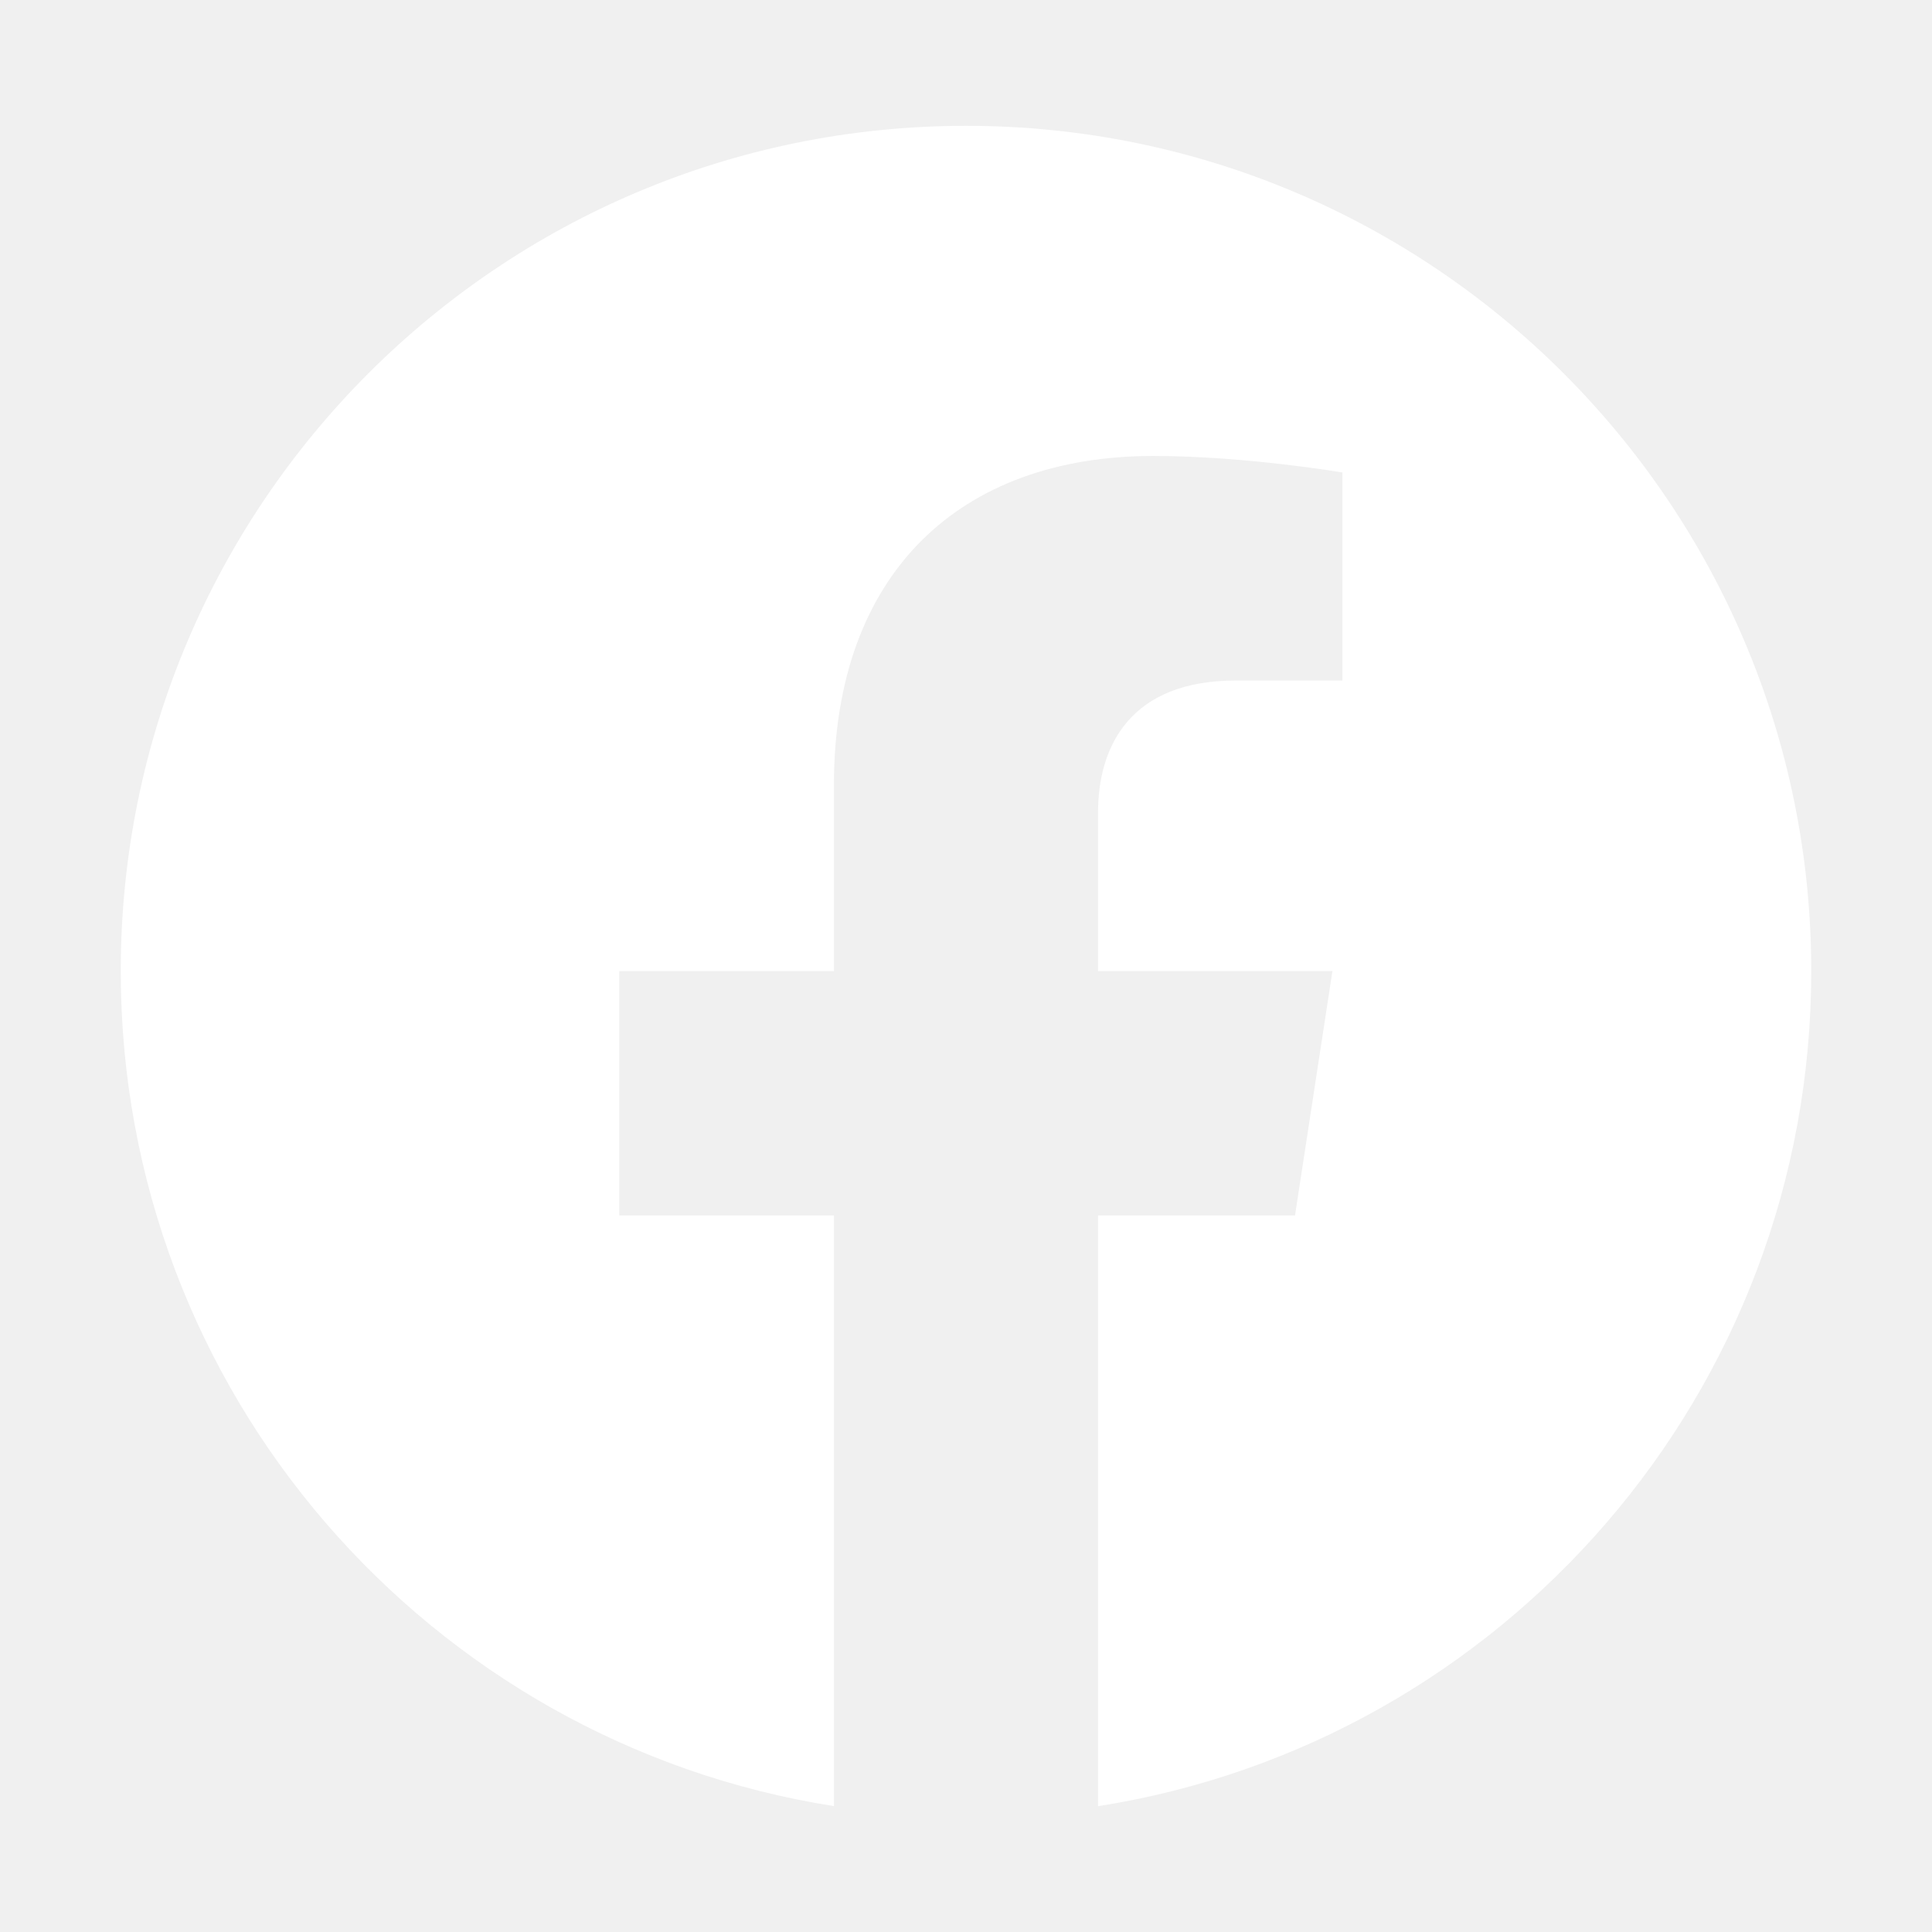
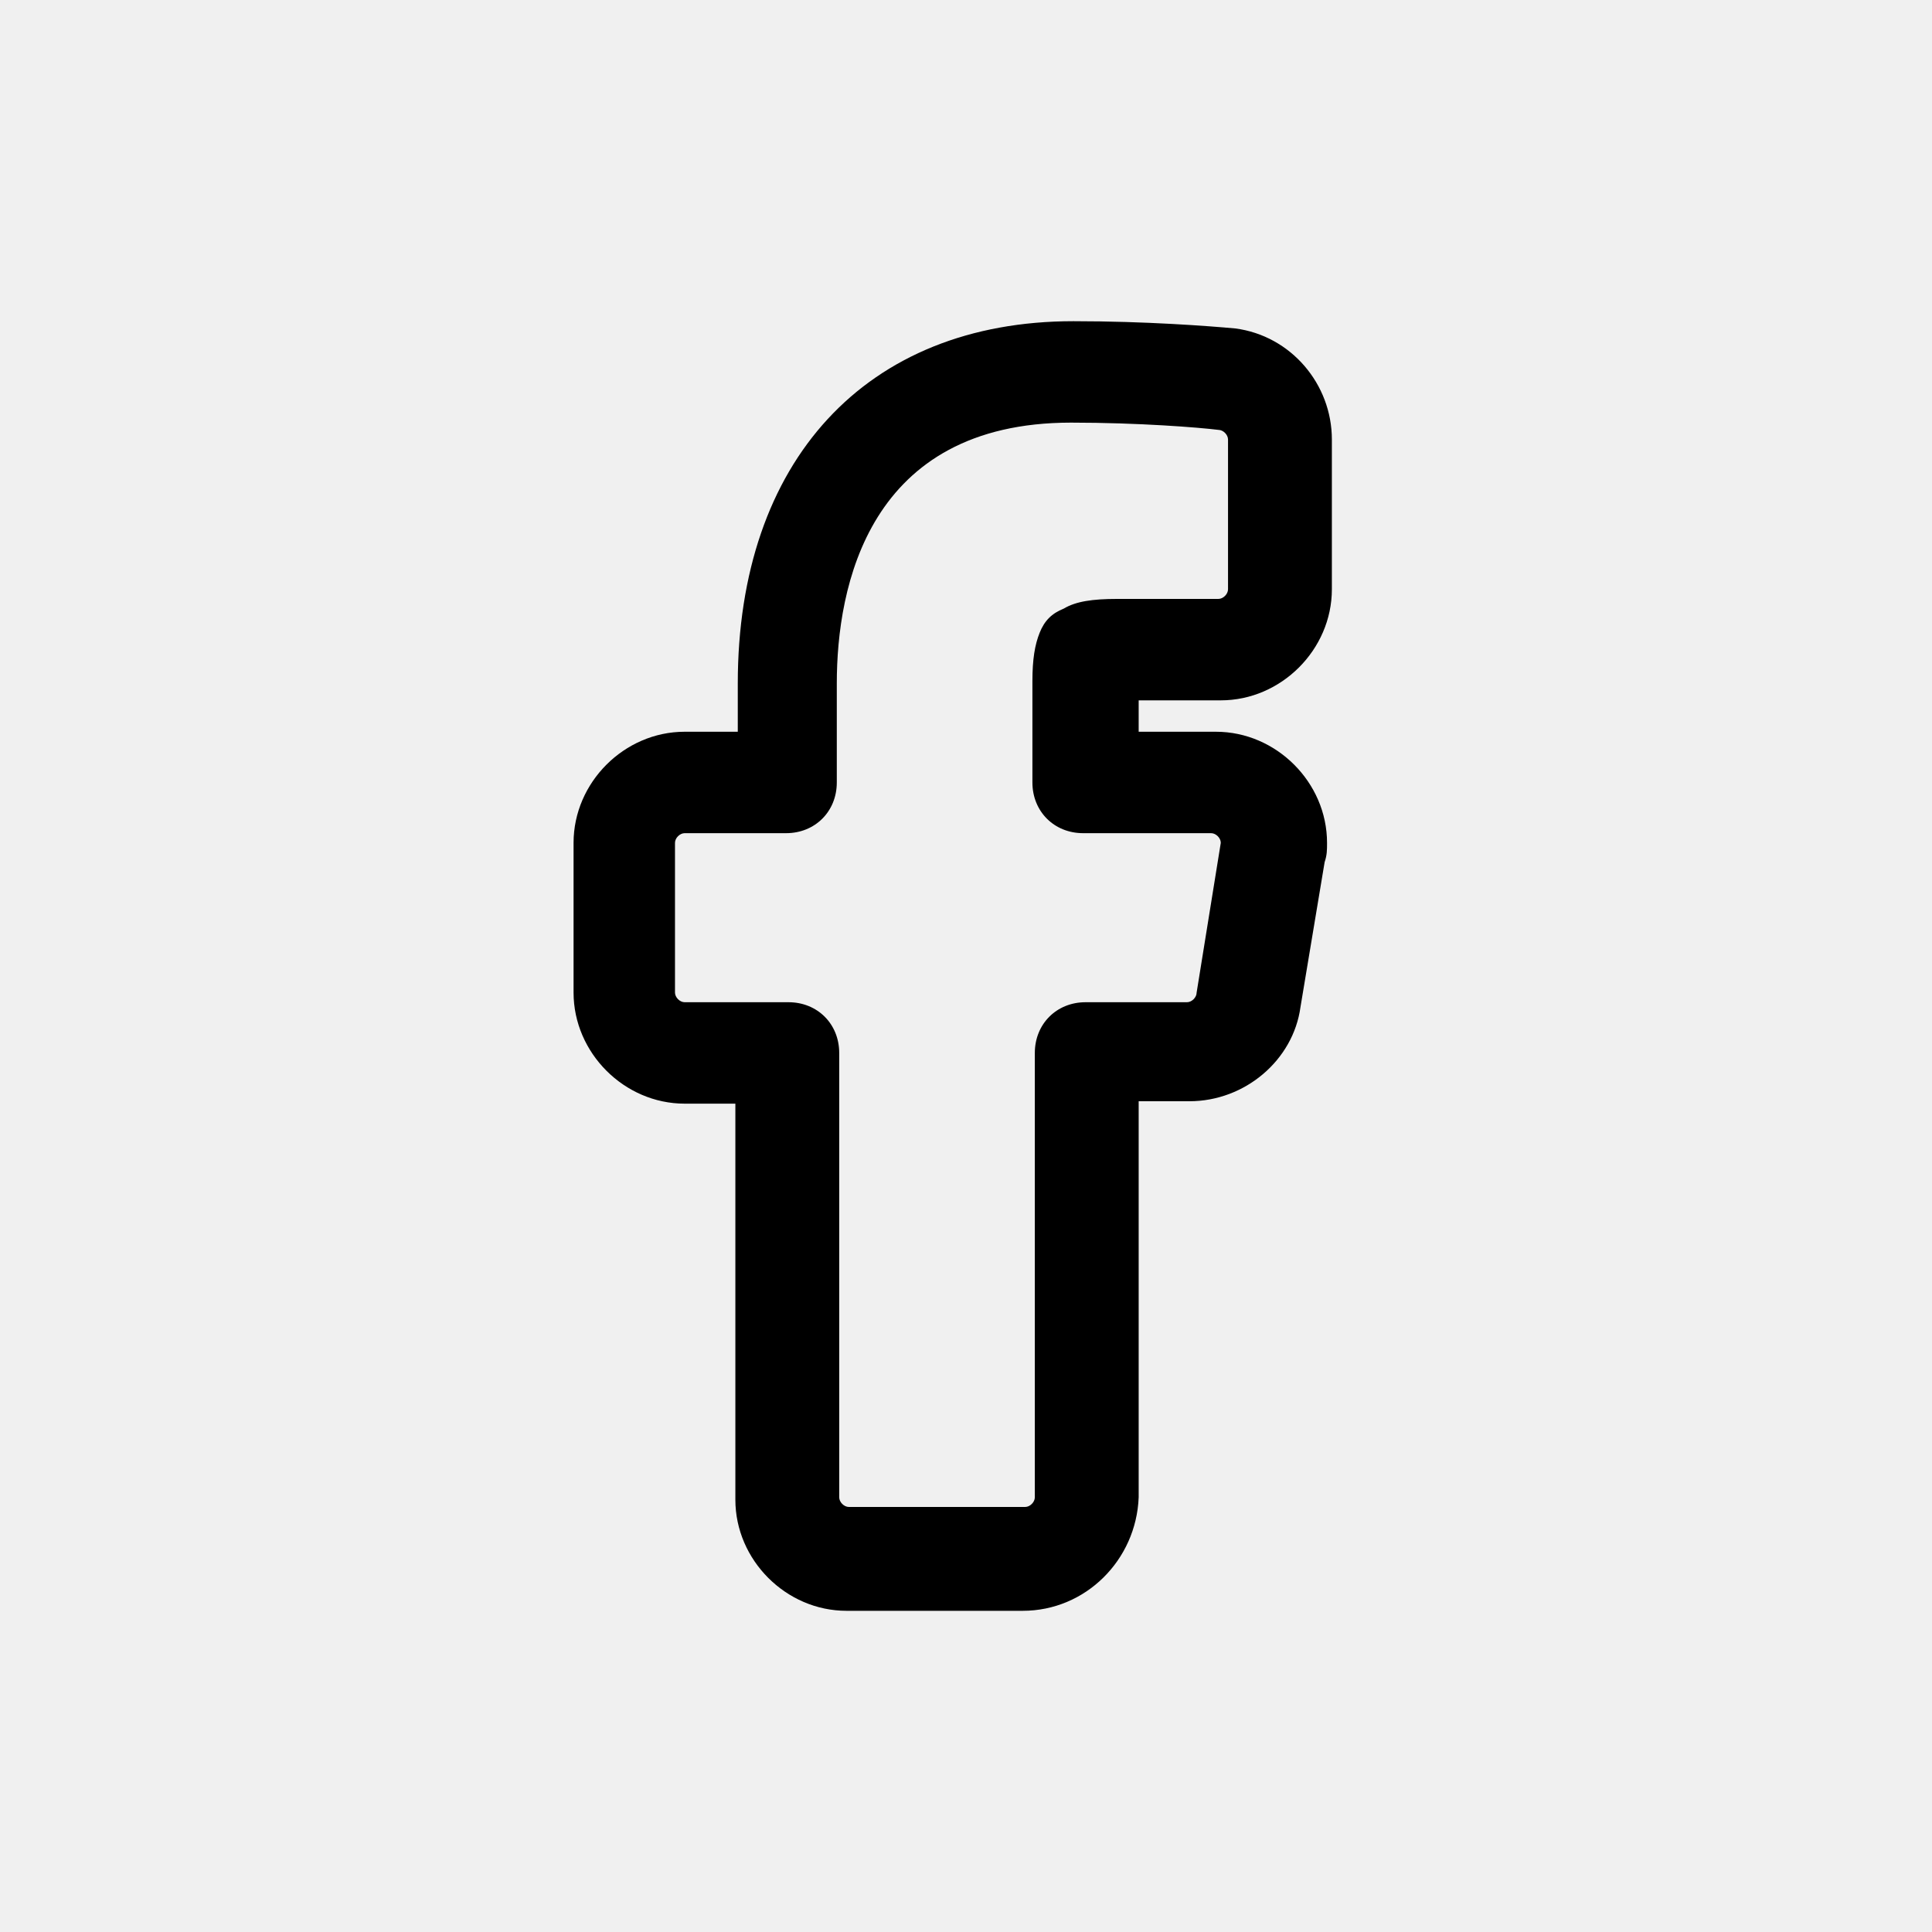
- <svg xmlns="http://www.w3.org/2000/svg" class="ionicon" viewBox="0 0 512 512" version="1.1" id="svg1">
-   <defs id="defs1" />
-   <path d="M 480,257.345 C 480,133.645 379.7,33.345 256,33.345 132.3,33.345 32,133.645 32,257.345 c 0,111.8 81.9,204.47 189,221.29 v -156.52 h -56.89 v -64.77 H 221 v -49.35 c 0,-56.13 33.45,-87.16 84.61,-87.16 24.51,0 50.15,4.38 50.15,4.38 v 55.13 H 327.5 c -27.81,0 -36.51,17.26 -36.51,35 v 42 h 62.12 l -9.92,64.77 H 291 v 156.54 c 107.1,-16.81 189,-109.48 189,-221.31 z" fill-rule="evenodd" id="path1" style="fill:#ffffff" />
+ <svg xmlns="http://www.w3.org/2000/svg" fill="#000000" width="800px" height="800px" viewBox="-9.5 0 32 32" version="1.1">
+   <path d="M7.44 26.68h-2.92c-1 0-1.84-0.84-1.84-1.84v-6.56h-0.84c-1 0-1.84-0.84-1.84-1.84v-2.48c0-1 0.84-1.84 1.84-1.84h0.88v-0.8c0-3.68 2.12-6 5.56-6 1.2 0 2.24 0.080 2.68 0.12 0.92 0.12 1.6 0.92 1.6 1.84v2.48c0 1-0.84 1.84-1.84 1.84h-1.36v0.52h1.28c1 0 1.84 0.84 1.84 1.84 0 0.12 0 0.2-0.040 0.32l-0.4 2.4c-0.12 0.88-0.92 1.56-1.84 1.56h-0.84v6.56c-0.040 1.040-0.88 1.88-1.92 1.88zM1.84 13.8c-0.080 0-0.16 0.080-0.16 0.16v2.48c0 0.080 0.080 0.16 0.16 0.16h1.72c0.48 0 0.84 0.36 0.84 0.84v7.36c0 0.080 0.080 0.16 0.16 0.16h2.92c0.080 0 0.16-0.080 0.16-0.16v-7.36c0-0.48 0.36-0.84 0.84-0.84h1.68c0.080 0 0.16-0.080 0.16-0.16l0.4-2.48c0-0.080-0.080-0.16-0.16-0.16h-2.12c-0.48 0-0.84-0.36-0.84-0.84v-1.68c0-0.36 0.040-0.6 0.12-0.8s0.2-0.32 0.4-0.4c0.2-0.12 0.48-0.16 0.88-0.16h1.68c0.080 0 0.16-0.080 0.16-0.16v-2.48c0-0.080-0.080-0.16-0.16-0.16-0.32-0.040-1.32-0.12-2.44-0.12-3.36 0-3.88 2.72-3.88 4.32v1.64c0 0.48-0.36 0.84-0.84 0.84 0 0-1.68 0-1.68 0z" />
</svg>
